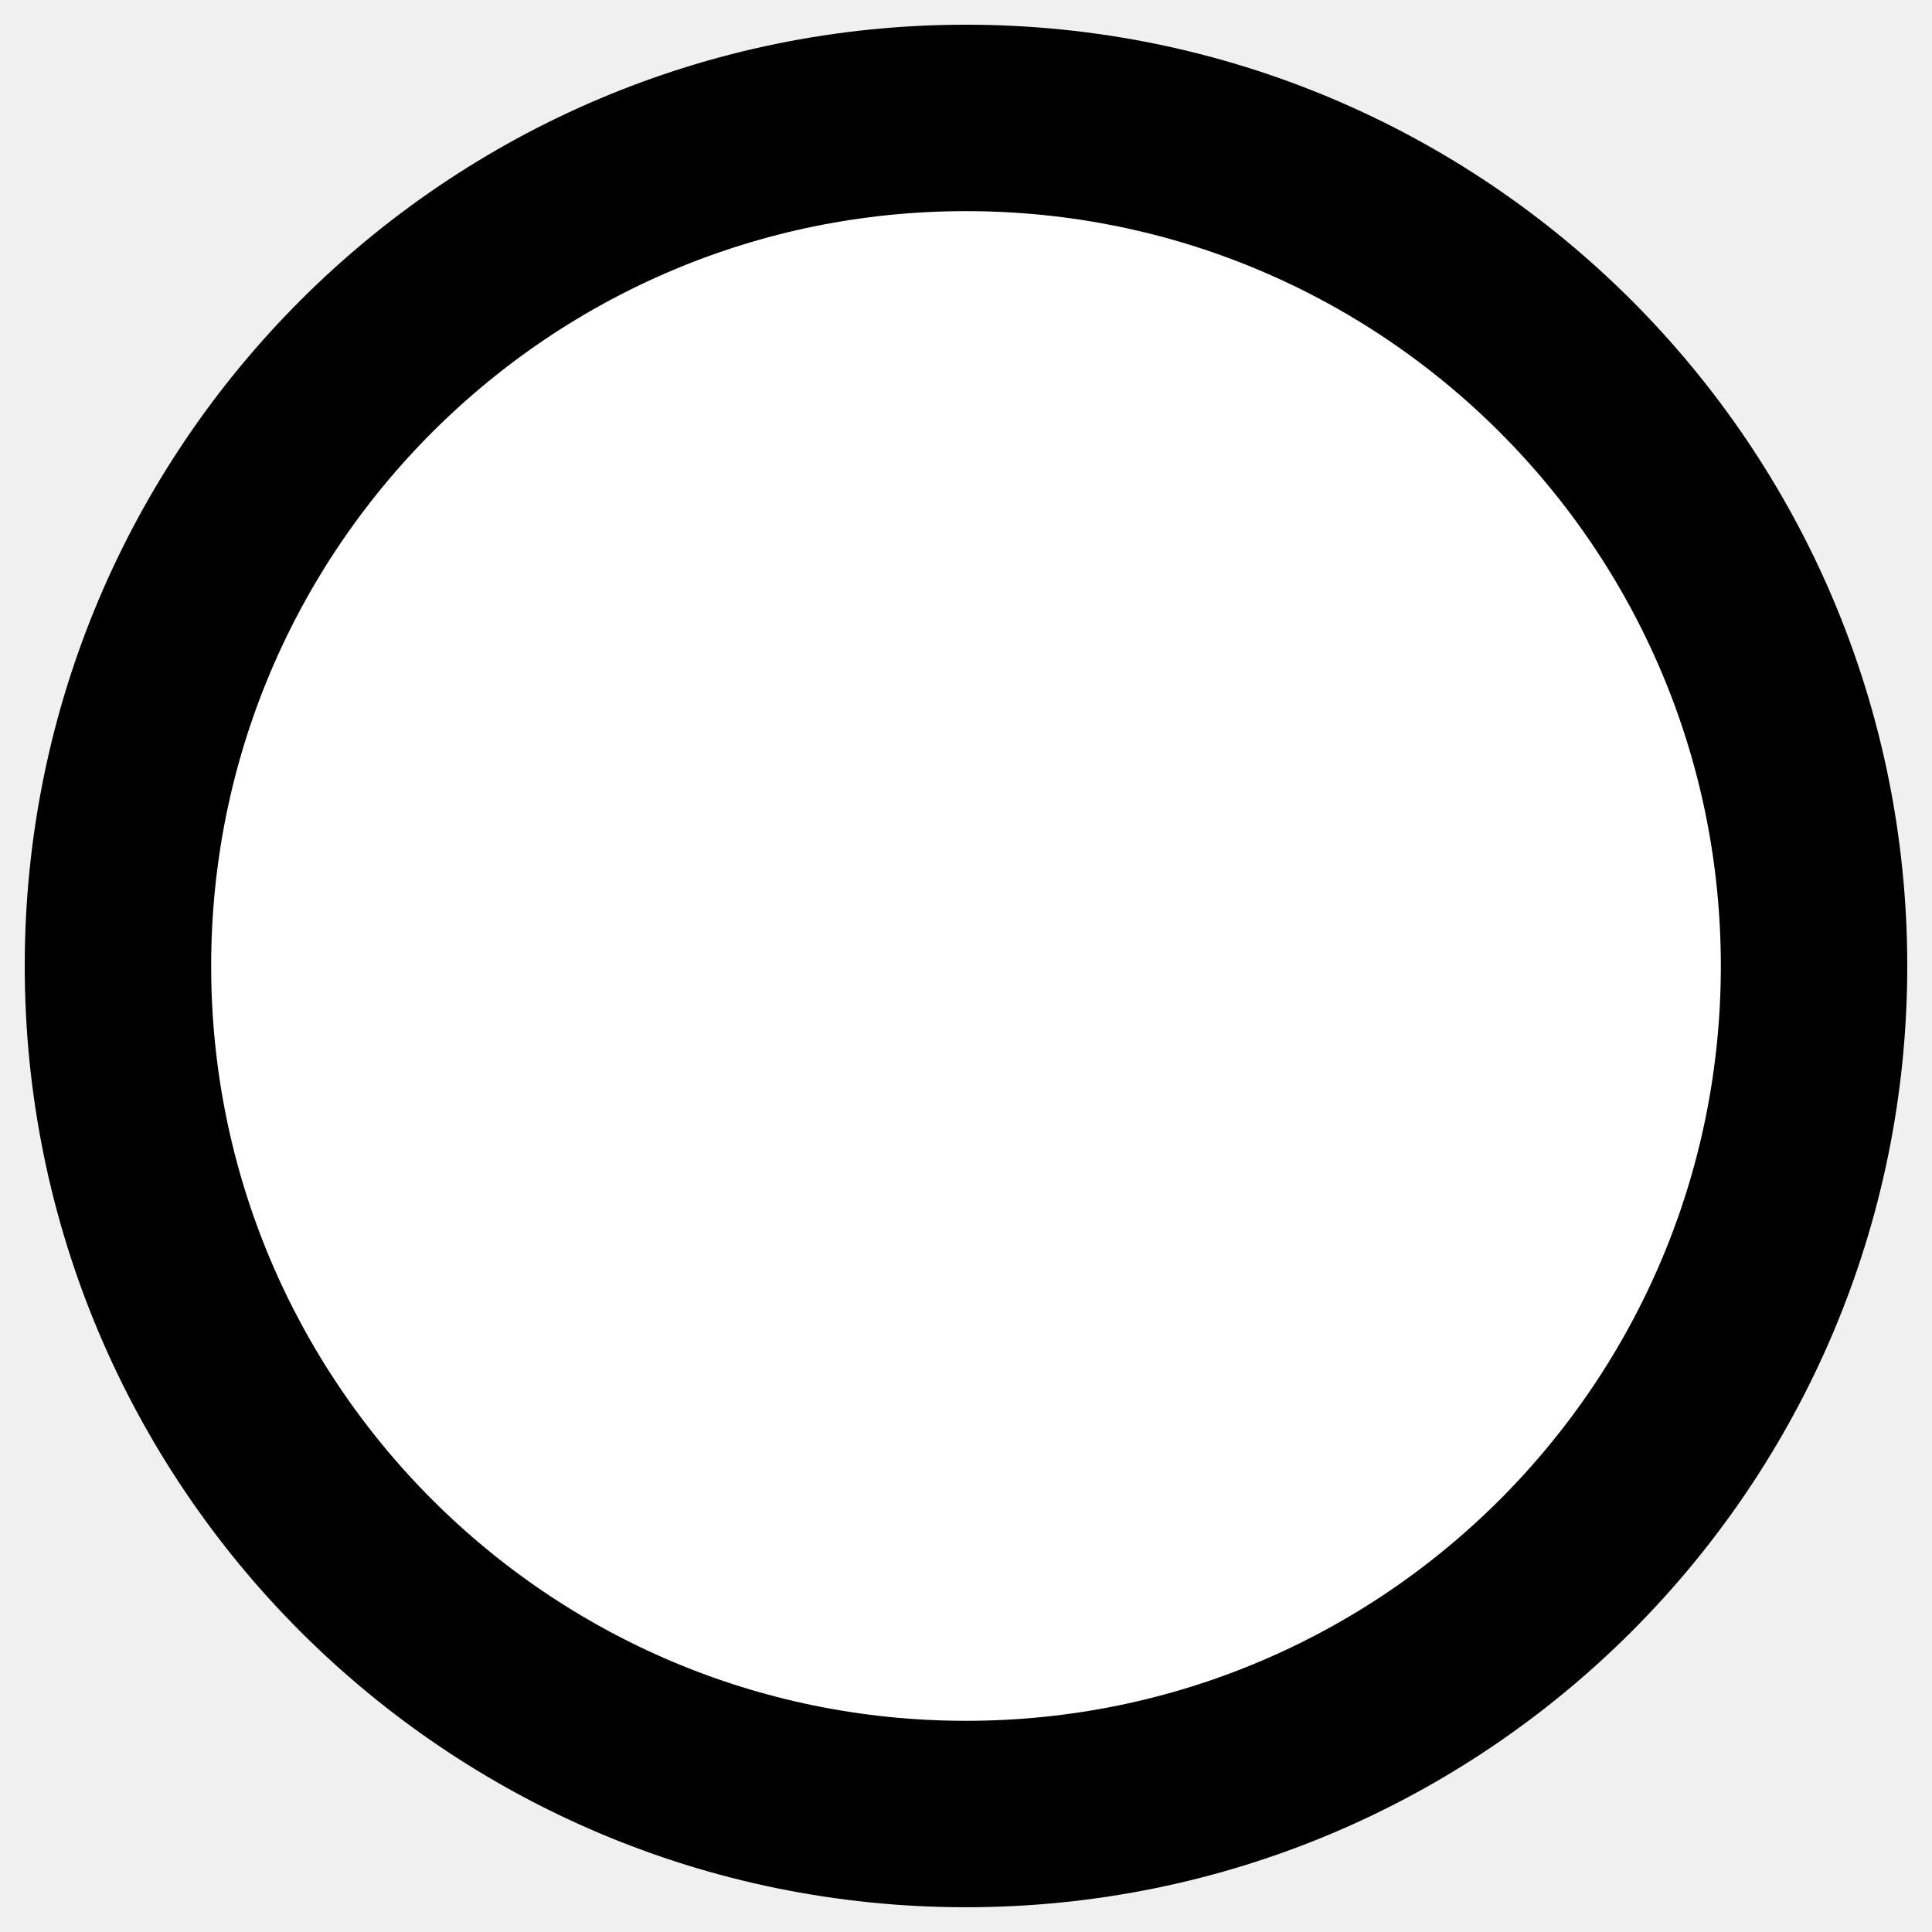
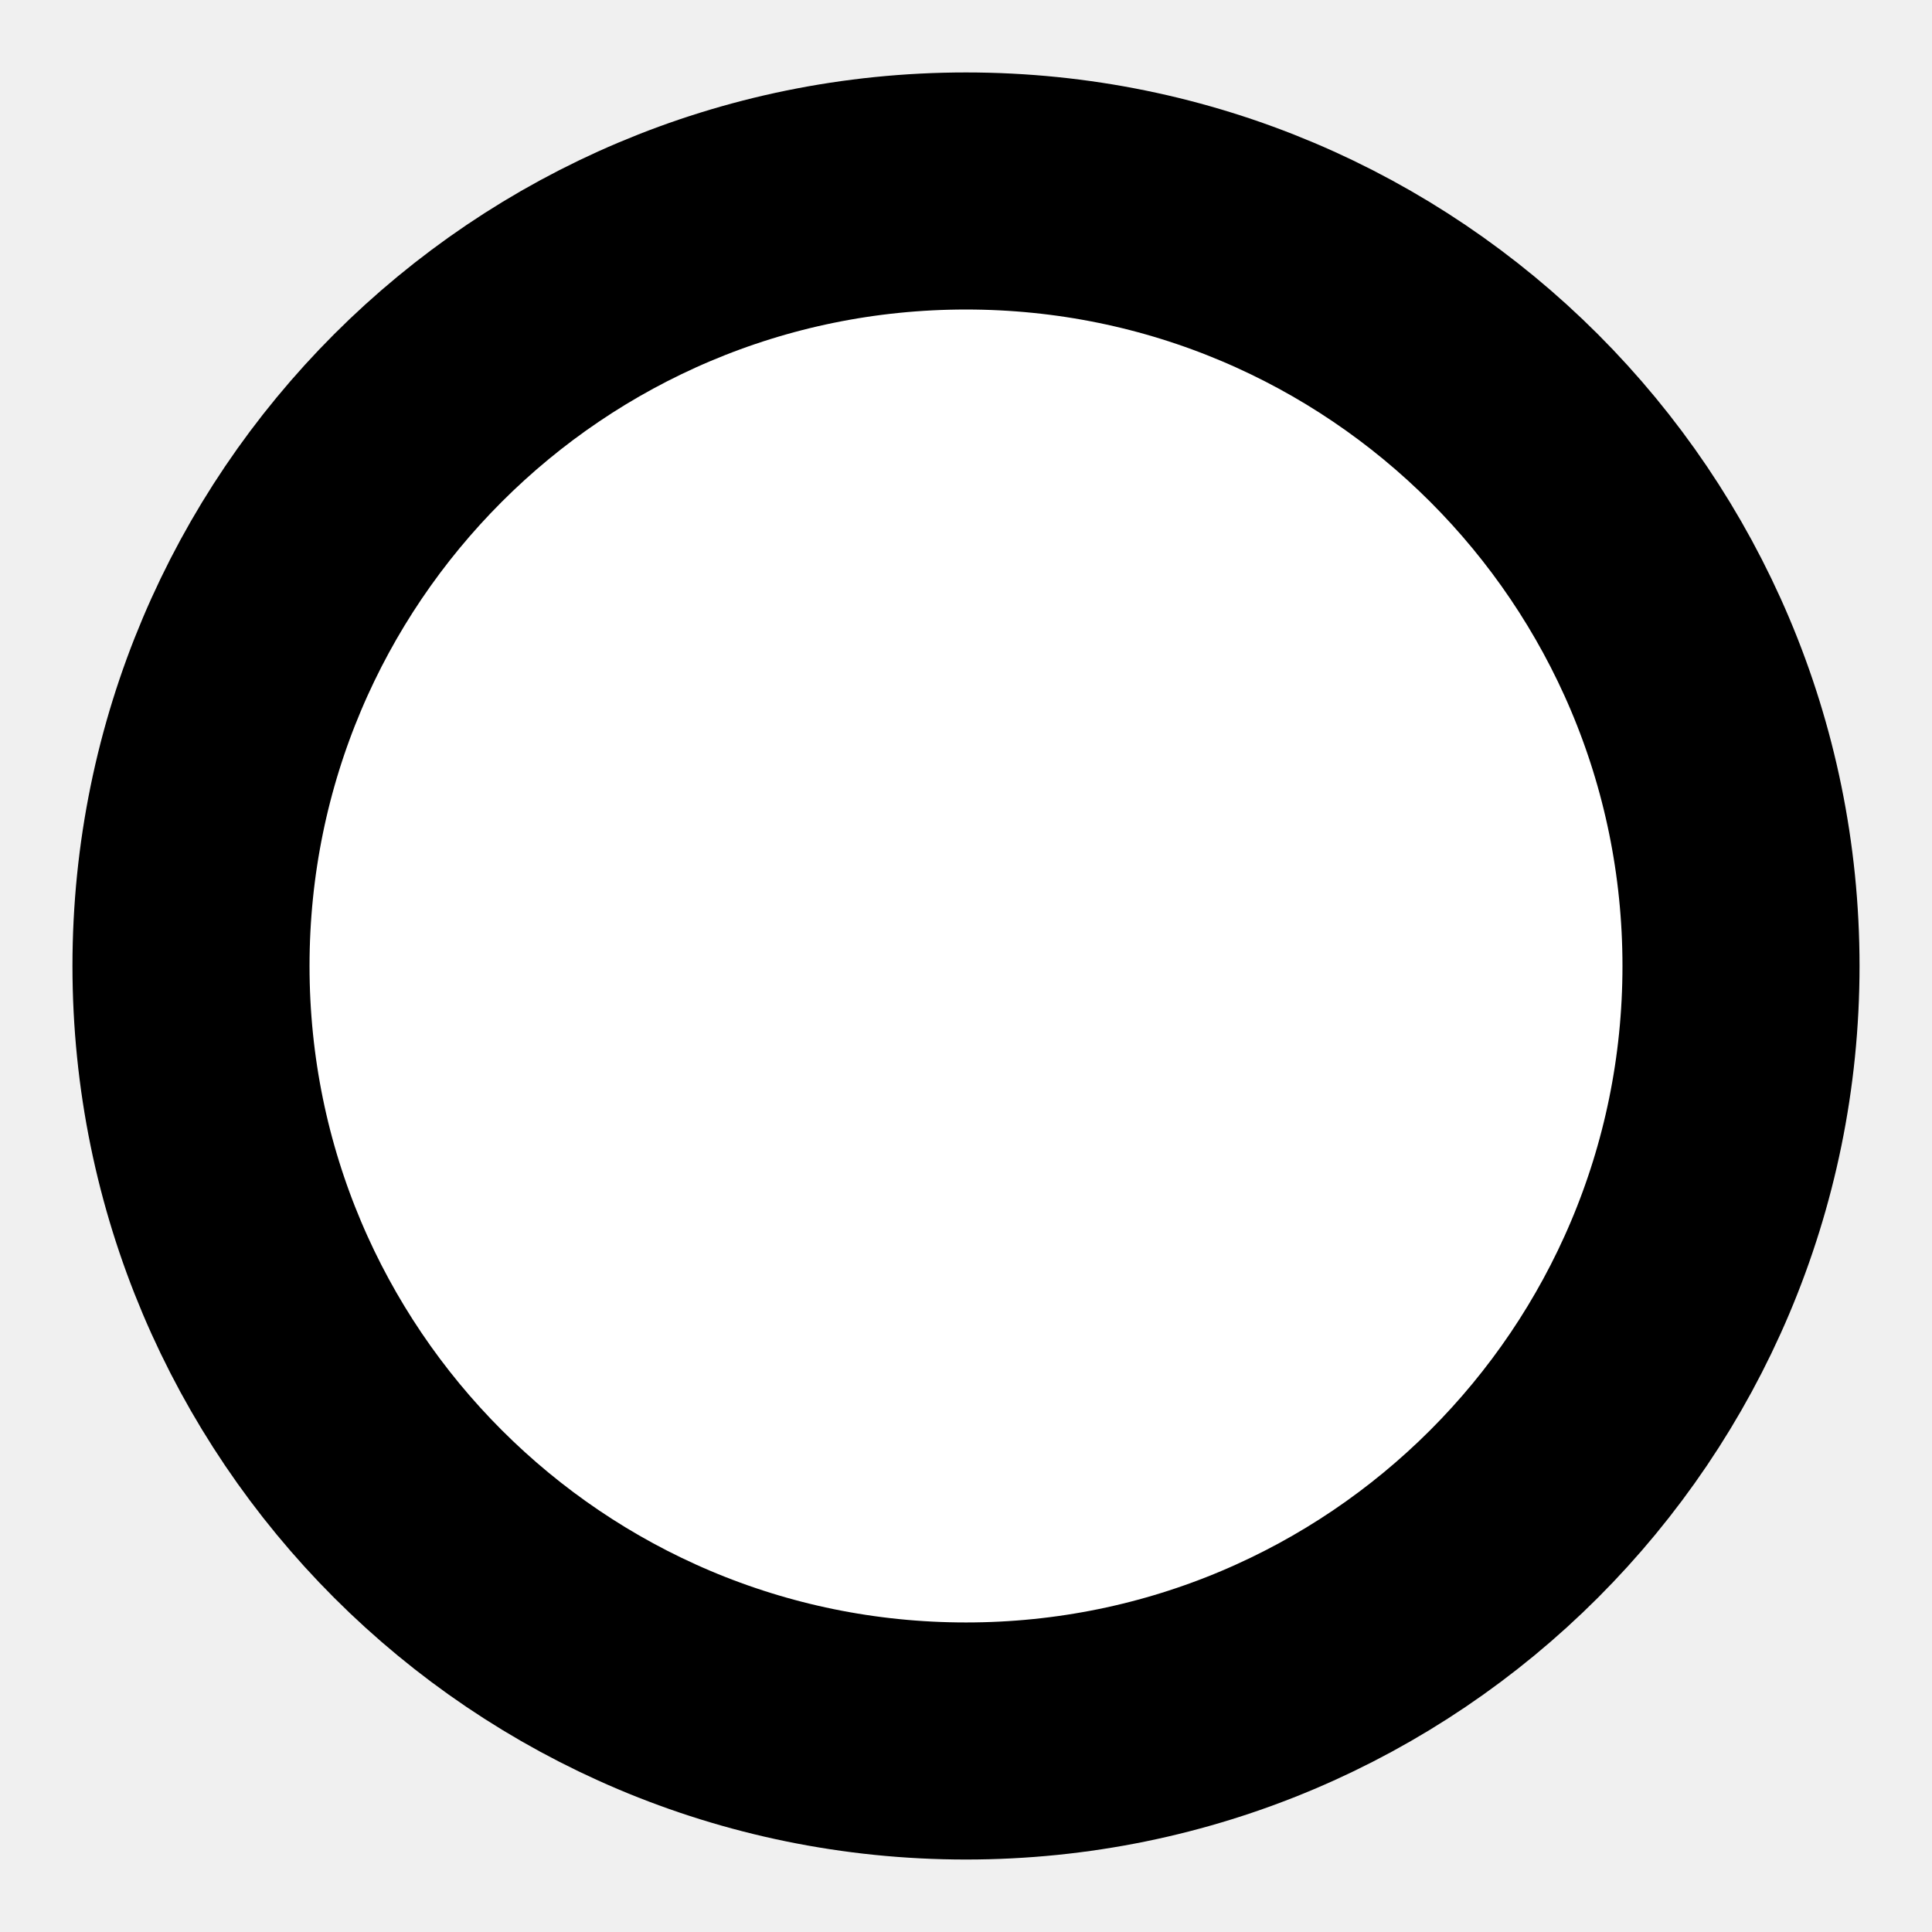
<svg xmlns="http://www.w3.org/2000/svg" width="20" height="20" id="svg3795" version="1.1">
  <defs id="defs3" />
-   <g id="layer1" transform="translate(0,-1032.362)">
-     <path style="fill:#ffffff;stroke:#000000;stroke-width:2;stroke-linecap:square;stroke-linejoin:miter;stroke-miterlimit:4;stroke-opacity:1;stroke-dasharray:none;stroke-dashoffset:0;fill-opacity:1" id="path4313" d="m 19.188,9.986 c 0,5.025 -4.073,9.098 -9.098,9.098 -5.025,0 -9.098,-4.073 -9.098,-9.098 0,-5.025 4.073,-9.098 9.098,-9.098 5.025,0 9.098,4.073 9.098,9.098 z" transform="matrix(0.9649371,0,0,0.9649371,0.2637855,1032.726)" />
+   <g id="layer1" transform="translate(0,-1032.362)" style="opacity:1">
+     <path style="fill:#ffffff;fill-opacity:1;stroke:#000000;stroke-width:2.783;stroke-linecap:square;stroke-linejoin:miter;stroke-miterlimit:4;stroke-opacity:1;stroke-dasharray:none;stroke-dashoffset:0" id="path4313" d="m 19.188,9.986 a 9.098,9.098 0 1 1 -18.196,0 9.098,9.098 0 1 1 18.196,0 z" transform="matrix(0.881822,0,0,0.881822,1.102416,1033.556)" />
  </g>
</svg>
